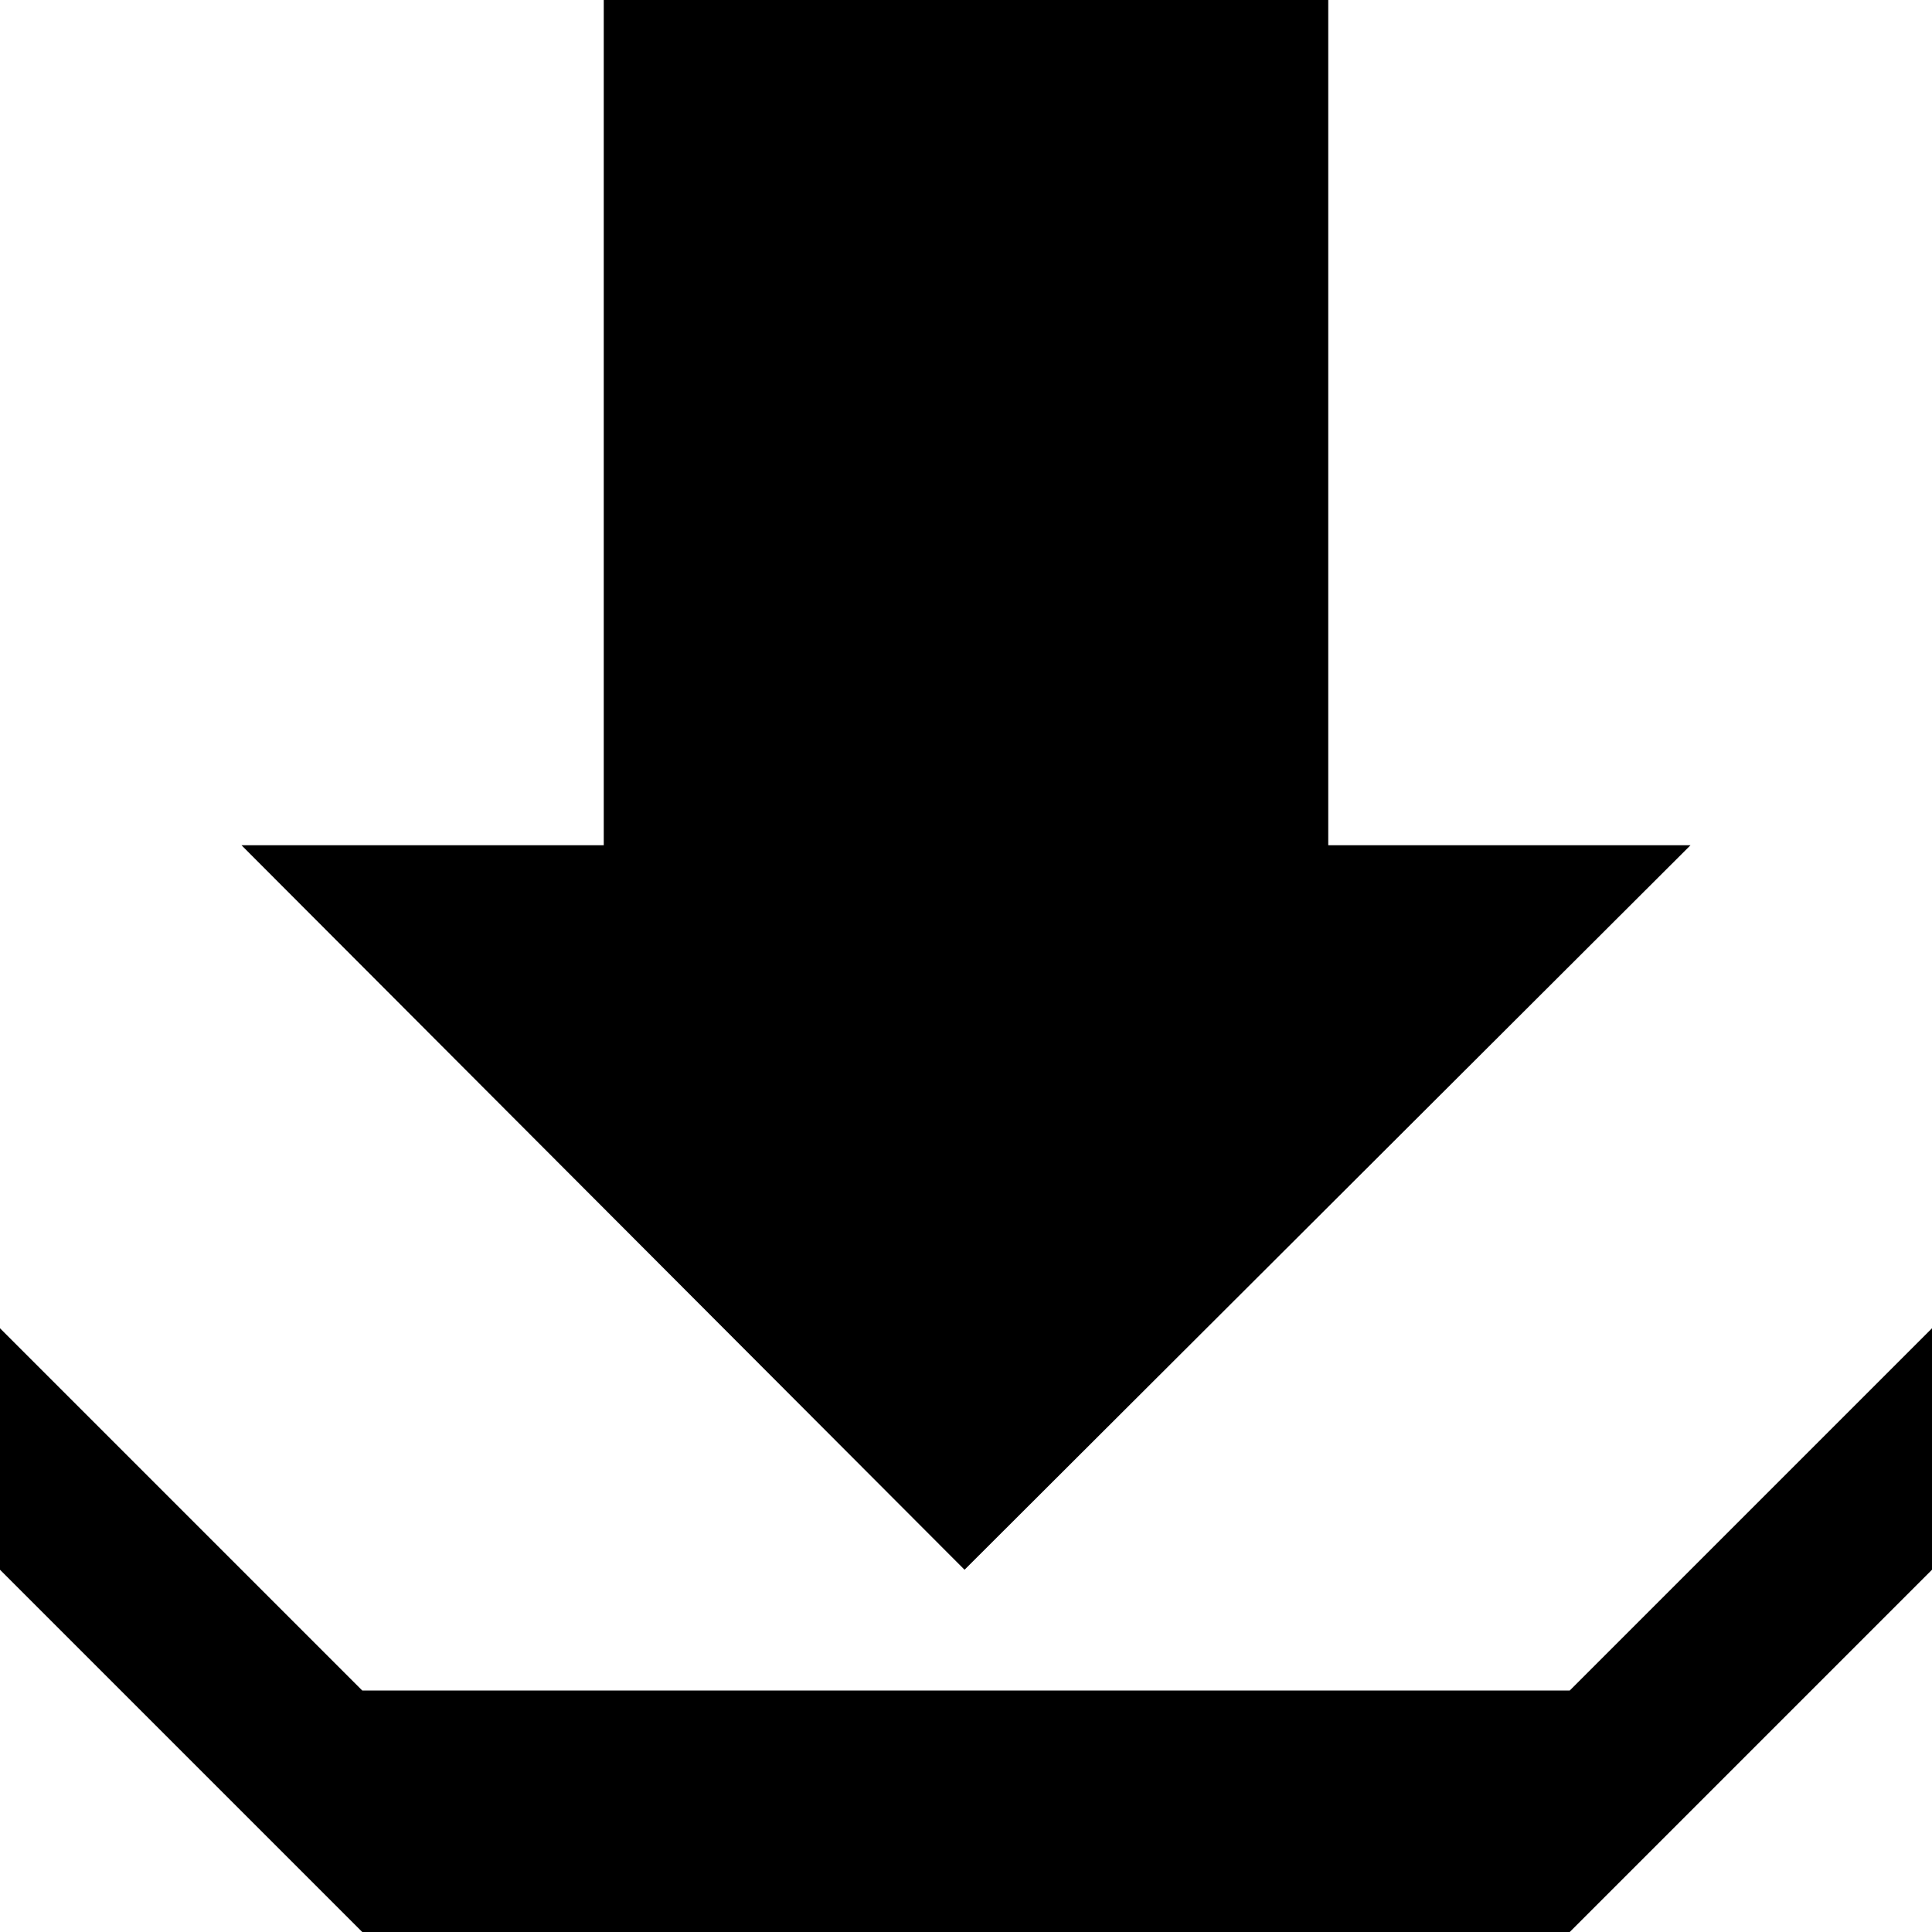
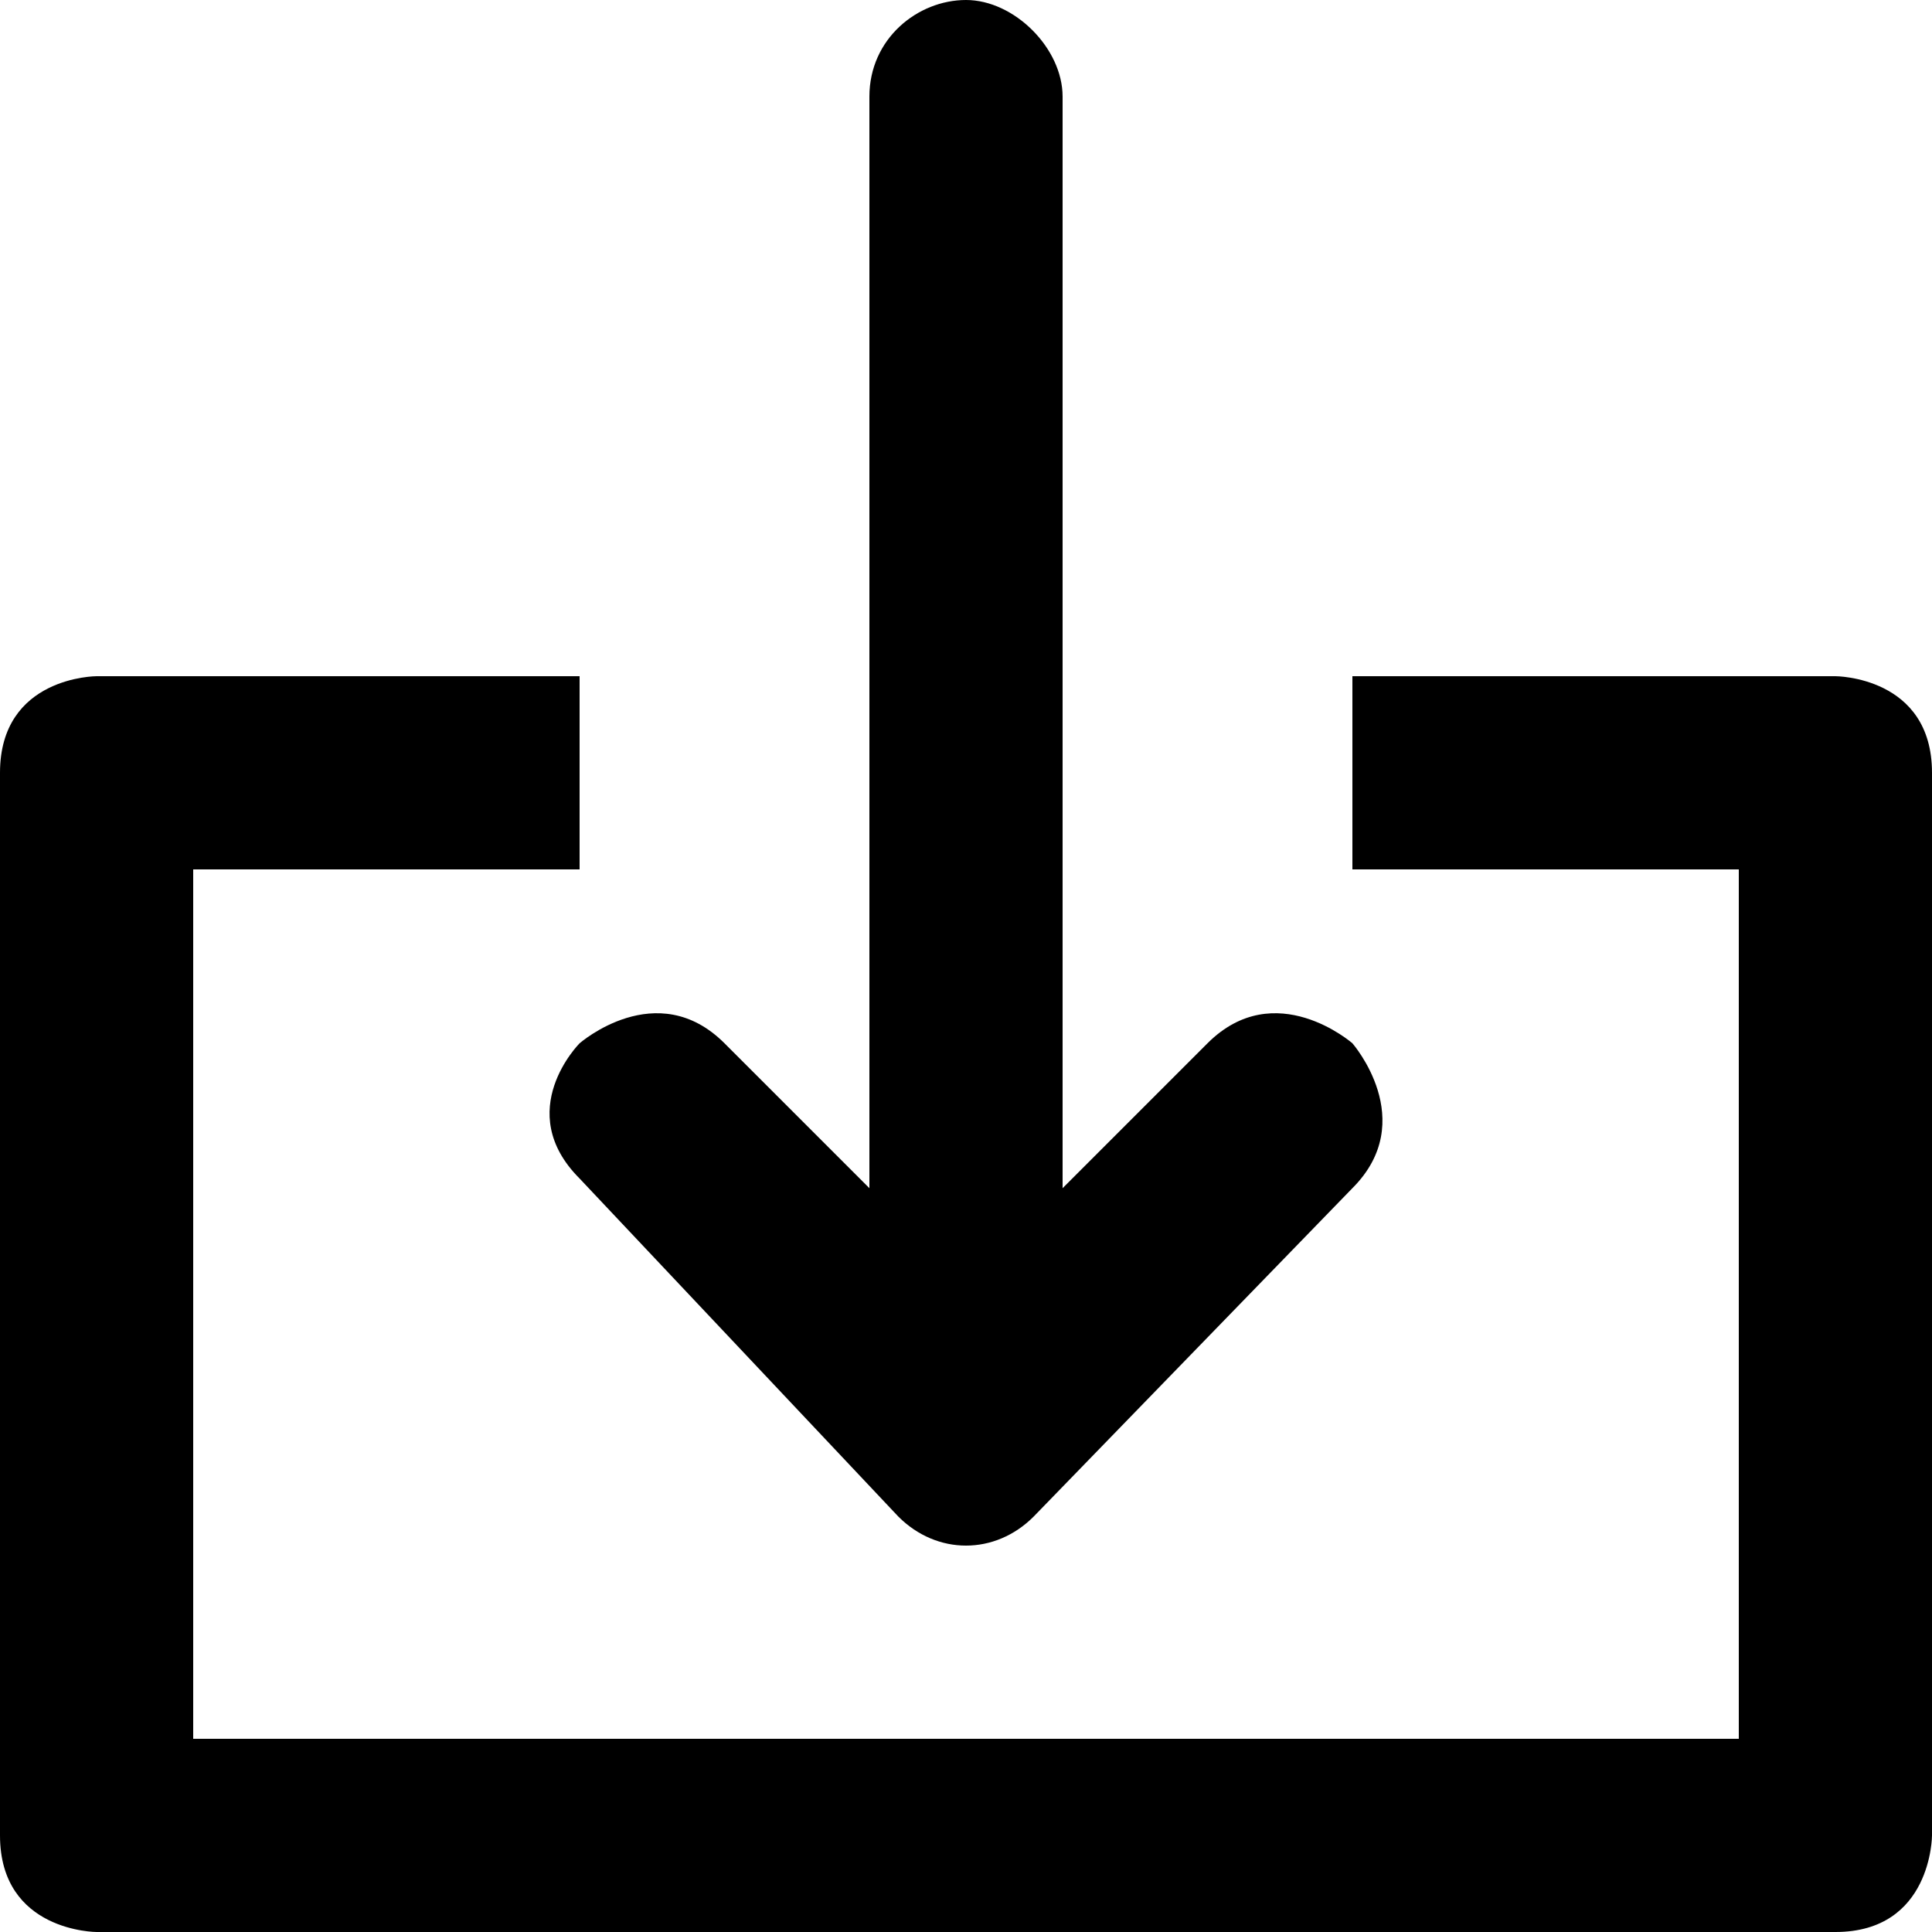
- <svg xmlns="http://www.w3.org/2000/svg" version="1.1" id="Layer_1" x="0px" y="0px" width="512px" height="512px" viewBox="0 0 512 512" enable-background="new 0 0 512 512" xml:space="preserve">
-   <g display="none" opacity="0.3">
-     <line display="inline" fill="none" stroke="#B35047" x1="48" y1="0" x2="48" y2="512" />
-     <line display="inline" fill="none" stroke="#B35047" x1="80" y1="0" x2="80" y2="512" />
-     <line display="inline" fill="none" stroke="#B35047" x1="112" y1="0" x2="112" y2="512" />
-     <line display="inline" fill="none" stroke="#B35047" x1="144" y1="0" x2="144" y2="512" />
-     <line display="inline" fill="none" stroke="#B35047" x1="176" y1="0" x2="176" y2="512" />
-     <line display="inline" fill="none" stroke="#B35047" x1="208" y1="0" x2="208" y2="512" />
-     <line display="inline" fill="none" stroke="#B35047" x1="240" y1="0" x2="240" y2="512" />
-     <line display="inline" fill="none" stroke="#B35047" x1="272" y1="0" x2="272" y2="512" />
-     <line display="inline" fill="none" stroke="#B35047" x1="304" y1="0" x2="304" y2="512" />
-     <line display="inline" fill="none" stroke="#B35047" x1="336" y1="0" x2="336" y2="512" />
-     <line display="inline" fill="none" stroke="#B35047" x1="368" y1="0" x2="368" y2="512" />
-     <line display="inline" fill="none" stroke="#B35047" x1="400" y1="0" x2="400" y2="512" />
-     <line display="inline" fill="none" stroke="#B35047" x1="432" y1="0" x2="432" y2="512" />
-     <line display="inline" fill="none" stroke="#B35047" x1="464" y1="0" x2="464" y2="512" />
-     <line display="inline" fill="none" stroke="#B35047" x1="496" y1="0" x2="496" y2="512" />
-     <line display="inline" fill="none" stroke="#B35047" x1="0" y1="48" x2="512" y2="48" />
-     <line display="inline" fill="none" stroke="#B35047" x1="0" y1="80" x2="512" y2="80" />
-     <line display="inline" fill="none" stroke="#B35047" x1="0" y1="112" x2="512" y2="112" />
-     <line display="inline" fill="none" stroke="#B35047" x1="0" y1="144" x2="512" y2="144" />
-     <line display="inline" fill="none" stroke="#B35047" x1="0" y1="176" x2="512" y2="176" />
-     <line display="inline" fill="none" stroke="#B35047" x1="0" y1="208" x2="512" y2="208" />
-     <line display="inline" fill="none" stroke="#B35047" x1="0" y1="240" x2="512" y2="240" />
-     <line display="inline" fill="none" stroke="#B35047" x1="0" y1="272" x2="512" y2="272" />
-     <line display="inline" fill="none" stroke="#B35047" x1="0" y1="304" x2="512" y2="304" />
-     <line display="inline" fill="none" stroke="#B35047" x1="0" y1="336" x2="512" y2="336" />
-     <line display="inline" fill="none" stroke="#B35047" x1="0" y1="368" x2="512" y2="368" />
-     <line display="inline" fill="none" stroke="#B35047" x1="0" y1="400" x2="512" y2="400" />
-     <line display="inline" fill="none" stroke="#B35047" x1="0" y1="432" x2="512" y2="432" />
-     <line display="inline" fill="none" stroke="#B35047" x1="0" y1="464" x2="512" y2="464" />
-     <line display="inline" fill="none" stroke="#B35047" x1="0" y1="496" x2="512" y2="496" />
-     <line display="inline" fill="none" stroke="#B35047" x1="0" y1="16" x2="512" y2="16" />
-     <line display="inline" fill="none" stroke="#B35047" x1="16" y1="0" x2="16" y2="512" />
-   </g>
-   <g display="none">
-     <line display="inline" fill="none" stroke="#B35047" x1="32" y1="0" x2="32" y2="512" />
-     <line display="inline" fill="none" stroke="#B35047" x1="64" y1="0" x2="64" y2="512" />
-     <line display="inline" fill="none" stroke="#B35047" x1="96" y1="0" x2="96" y2="512" />
-     <line display="inline" fill="none" stroke="#B35047" x1="128" y1="0" x2="128" y2="512" />
-     <line display="inline" fill="none" stroke="#B35047" x1="160" y1="0" x2="160" y2="512" />
-     <line display="inline" fill="none" stroke="#B35047" x1="192" y1="0" x2="192" y2="512" />
-     <line display="inline" fill="none" stroke="#B35047" x1="224" y1="0" x2="224" y2="512" />
-     <line display="inline" fill="none" stroke="#B35047" x1="256" y1="0" x2="256" y2="512" />
-     <line display="inline" fill="none" stroke="#B35047" x1="288" y1="0" x2="288" y2="512" />
-     <line display="inline" fill="none" stroke="#B35047" x1="320" y1="0" x2="320" y2="512" />
-     <line display="inline" fill="none" stroke="#B35047" x1="352" y1="0" x2="352" y2="512" />
-     <line display="inline" fill="none" stroke="#B35047" x1="384" y1="0" x2="384" y2="512" />
-     <line display="inline" fill="none" stroke="#B35047" x1="416" y1="0" x2="416" y2="512" />
-     <line display="inline" fill="none" stroke="#B35047" x1="448" y1="0" x2="448" y2="512" />
-     <line display="inline" fill="none" stroke="#B35047" x1="480" y1="0" x2="480" y2="512" />
-     <line display="inline" fill="none" stroke="#B35047" x1="0" y1="32" x2="512" y2="32" />
-     <line display="inline" fill="none" stroke="#B35047" x1="0" y1="64" x2="512" y2="64" />
-     <line display="inline" fill="none" stroke="#B35047" x1="0" y1="96" x2="512" y2="96" />
-     <line display="inline" fill="none" stroke="#B35047" x1="0" y1="128" x2="512" y2="128" />
-     <line display="inline" fill="none" stroke="#B35047" x1="0" y1="160" x2="512" y2="160" />
-     <line display="inline" fill="none" stroke="#B35047" x1="0" y1="192" x2="512" y2="192" />
-     <line display="inline" fill="none" stroke="#B35047" x1="0" y1="224" x2="512" y2="224" />
-     <line display="inline" fill="none" stroke="#B35047" x1="0" y1="256" x2="512" y2="256" />
-     <line display="inline" fill="none" stroke="#B35047" x1="0" y1="288" x2="512" y2="288" />
-     <line display="inline" fill="none" stroke="#B35047" x1="0" y1="320" x2="512" y2="320" />
-     <line display="inline" fill="none" stroke="#B35047" x1="0" y1="352" x2="512" y2="352" />
-     <line display="inline" fill="none" stroke="#B35047" x1="0" y1="384" x2="512" y2="384" />
-     <line display="inline" fill="none" stroke="#B35047" x1="0" y1="416" x2="512" y2="416" />
-     <line display="inline" fill="none" stroke="#B35047" x1="0" y1="448" x2="512" y2="448" />
-     <line display="inline" fill="none" stroke="#B35047" x1="0" y1="480" x2="512" y2="480" />
-     <rect display="inline" fill="none" stroke="#B35047" width="512" height="512" />
-   </g>
-   <g>
-     <polygon points="416,448 96,448 0,352 0,416 96,512 416,512 511.999,416 512,352  " />
-     <polygon points="448,224 352,224 352,0 160,0 160,224 64,224 255.614,416  " />
-   </g>
+ <svg xmlns="http://www.w3.org/2000/svg" viewBox="0 0 20 20" enable-background="new 0 0 20 20">
+   <path d="m11 12.3l1.5-1.5c.7-.7 1.5 0 1.5 0s.7.8 0 1.5l-3.3 3.4c-.4.4-1 .4-1.4 0l-3.3-3.5c-.7-.7 0-1.4 0-1.4s.8-.7 1.5 0l1.5 1.5v-11.3c0-.6.5-1 1-1s1 .5 1 1v11.3" />
+   <path d="M14,7v2h4v9H2V9h4V7H1c0,0-1,0-1,1v11c0,1,1,1,1,1h18c1,0,1-1,1-1V8c0-1-1-1-1-1H14z" />
</svg>
